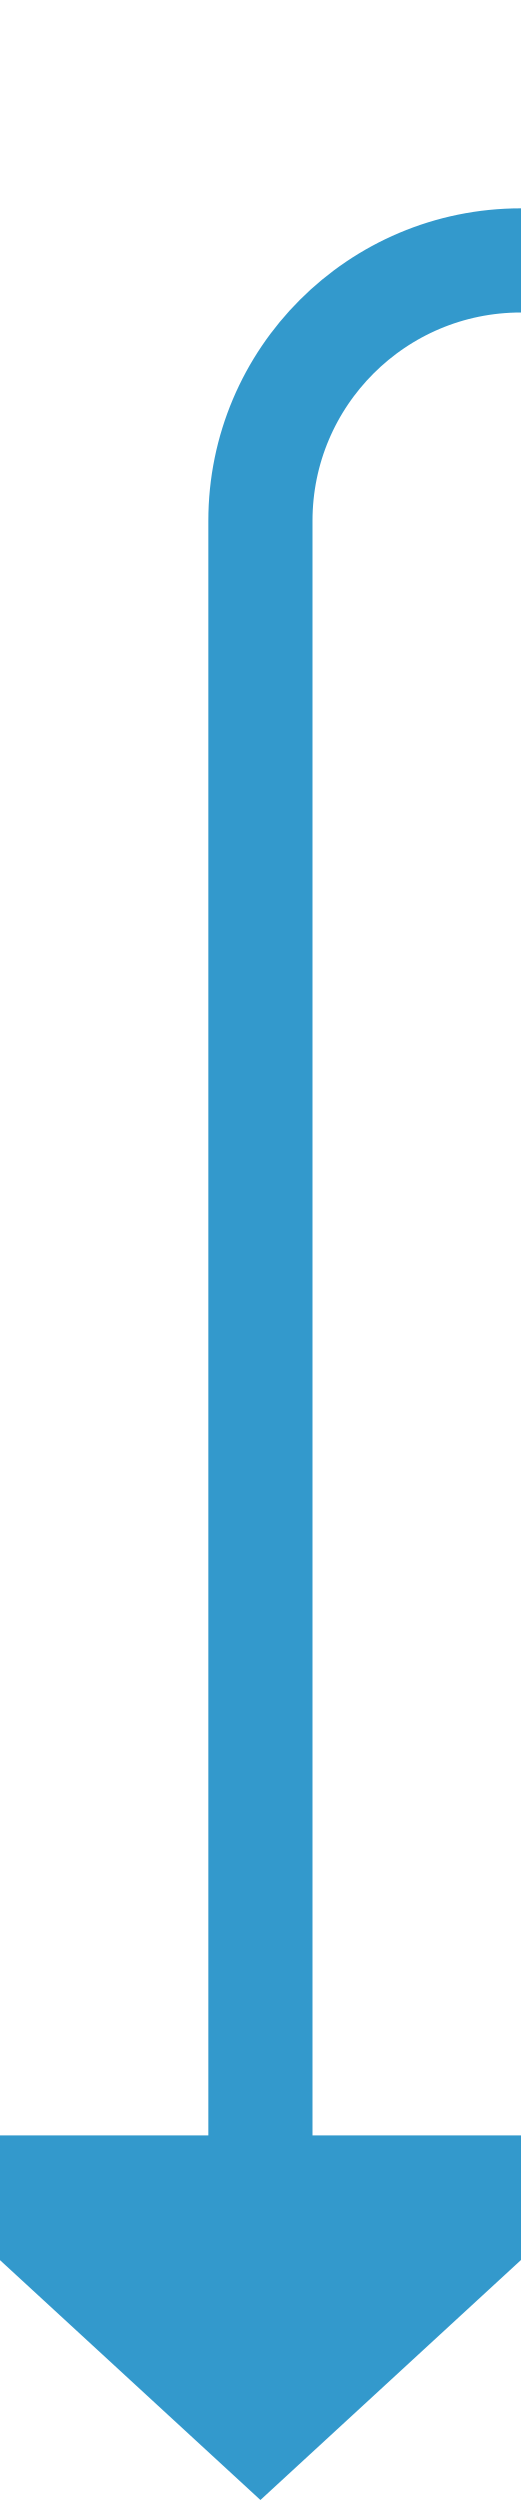
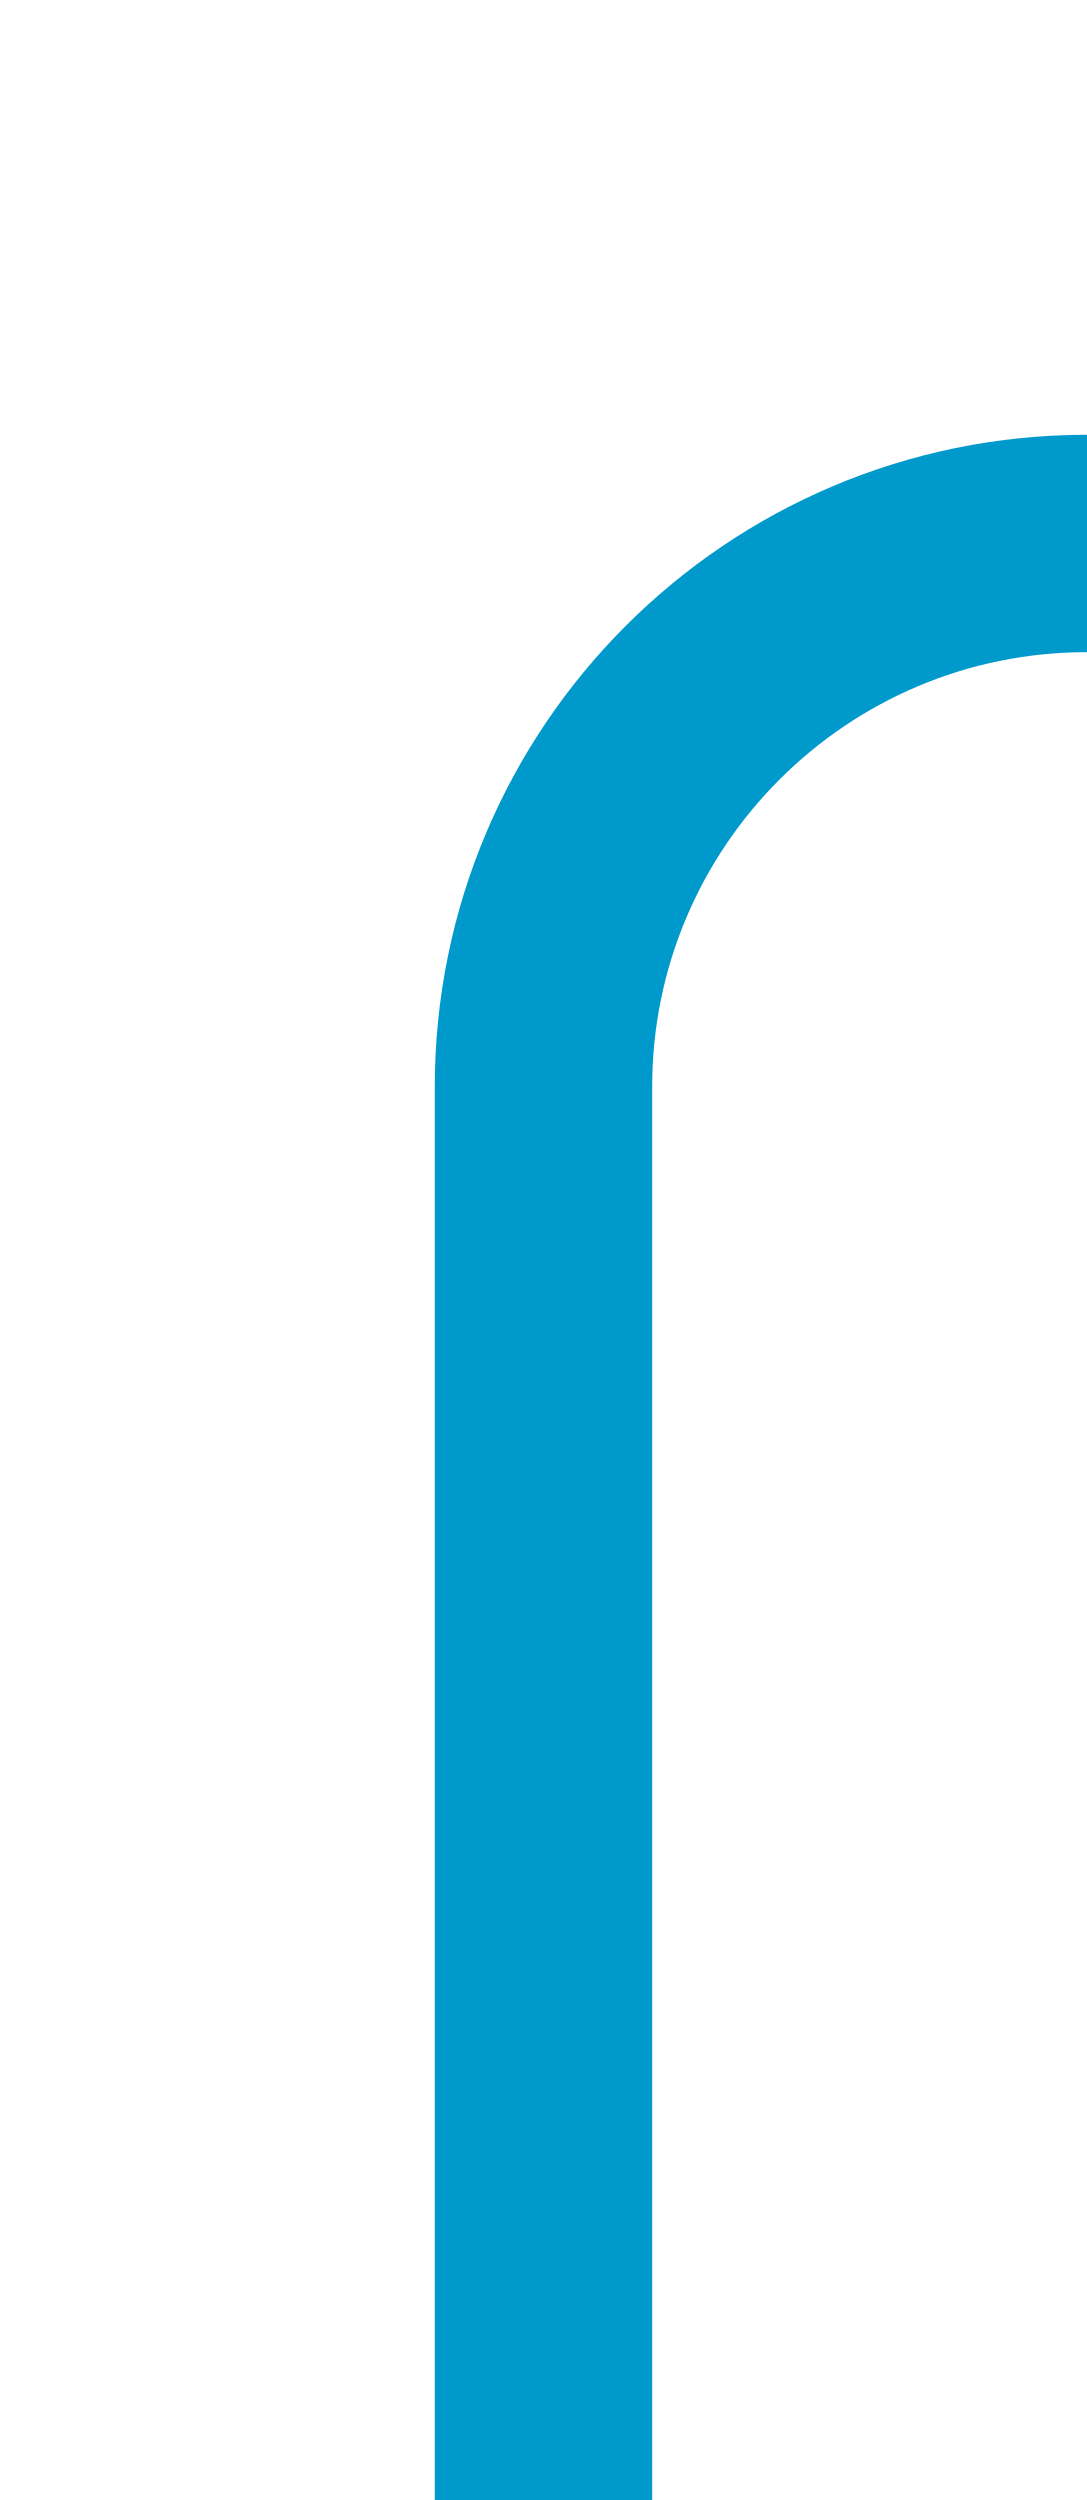
- <svg xmlns="http://www.w3.org/2000/svg" version="1.1" width="10px" height="48px" preserveAspectRatio="xMidYMin meet" viewBox="327 1223  8 48">
-   <path d="M 478 1177  L 478 1223  A 5 5 0 0 1 473 1228 L 336 1228  A 5 5 0 0 0 331 1233 L 331 1265  " stroke-width="2" stroke="#3399cc" fill="none" />
-   <path d="M 323.4 1264  L 331 1271  L 338.6 1264  L 323.4 1264  Z " fill-rule="nonzero" fill="#3399cc" stroke="none" />
+ <svg xmlns="http://www.w3.org/2000/svg" version="1.1" width="10px" height="23px" preserveAspectRatio="xMidYMin meet" viewBox="846 327  8 23">
+   <path d="M 912 302  L 912 327  A 5 5 0 0 1 907 332 L 855 332  A 5 5 0 0 0 850 337 L 850 350  " stroke-width="2" stroke="#0099cc" fill="none" />
</svg>
